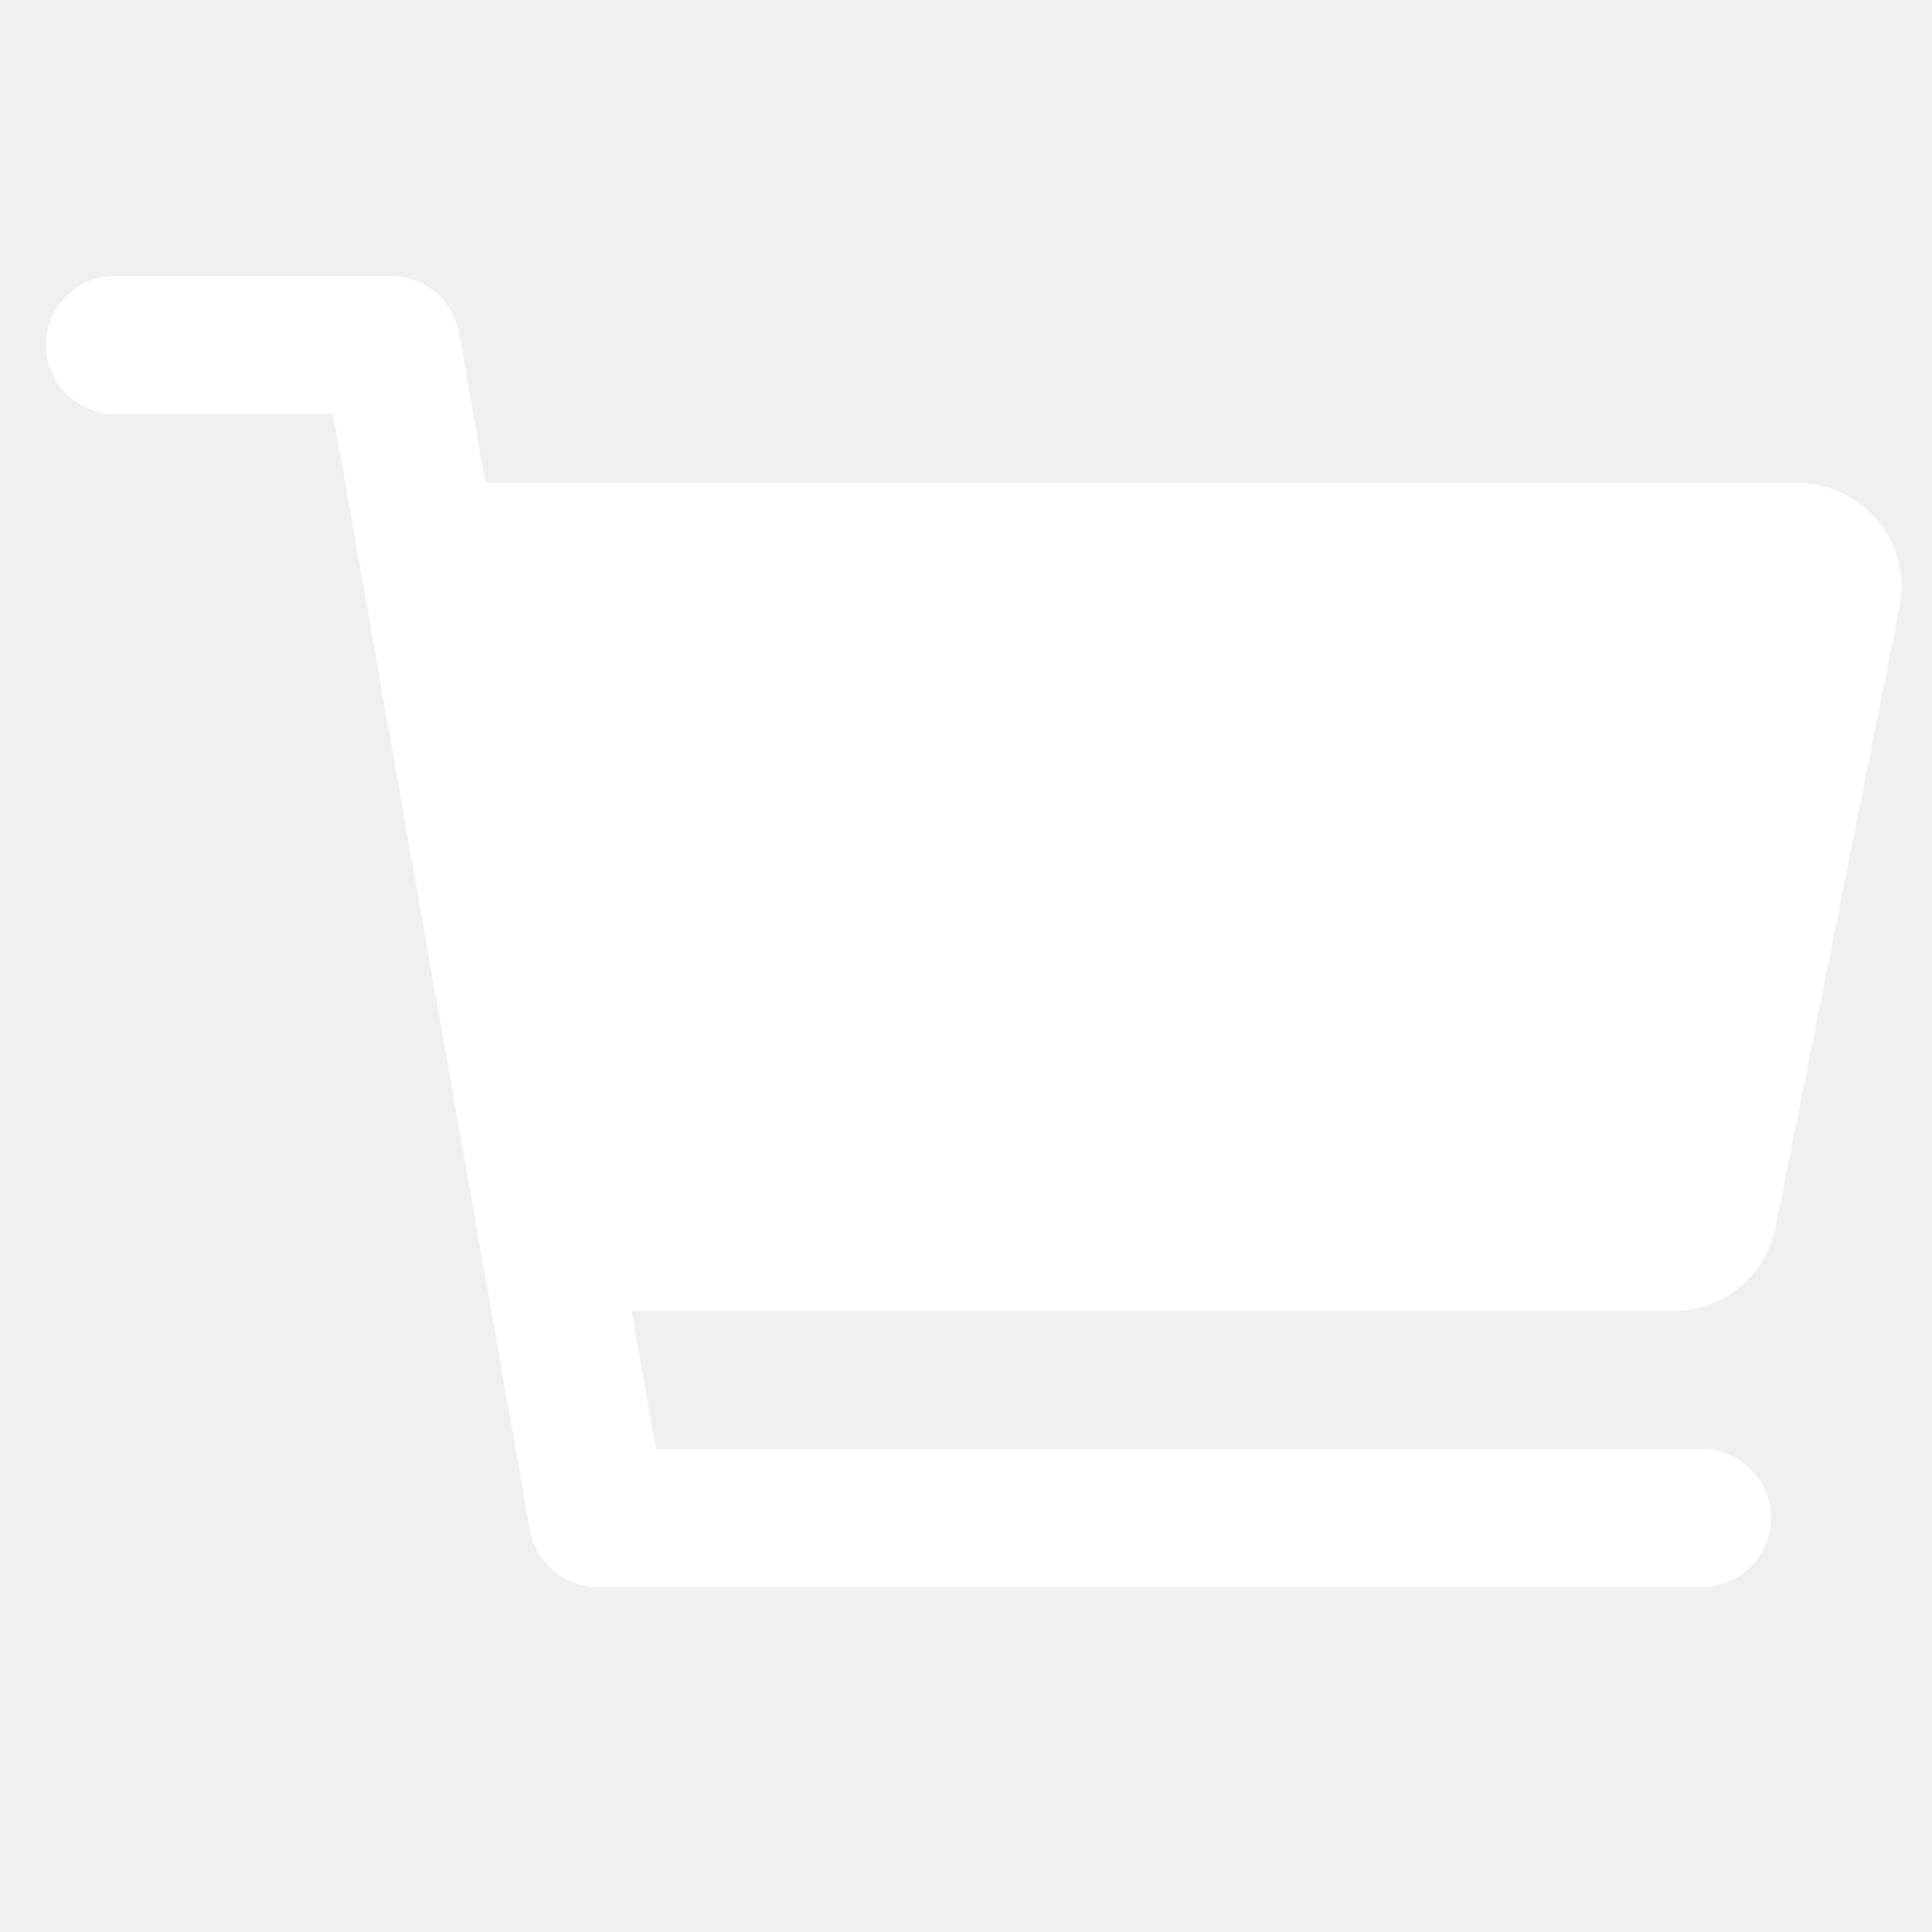
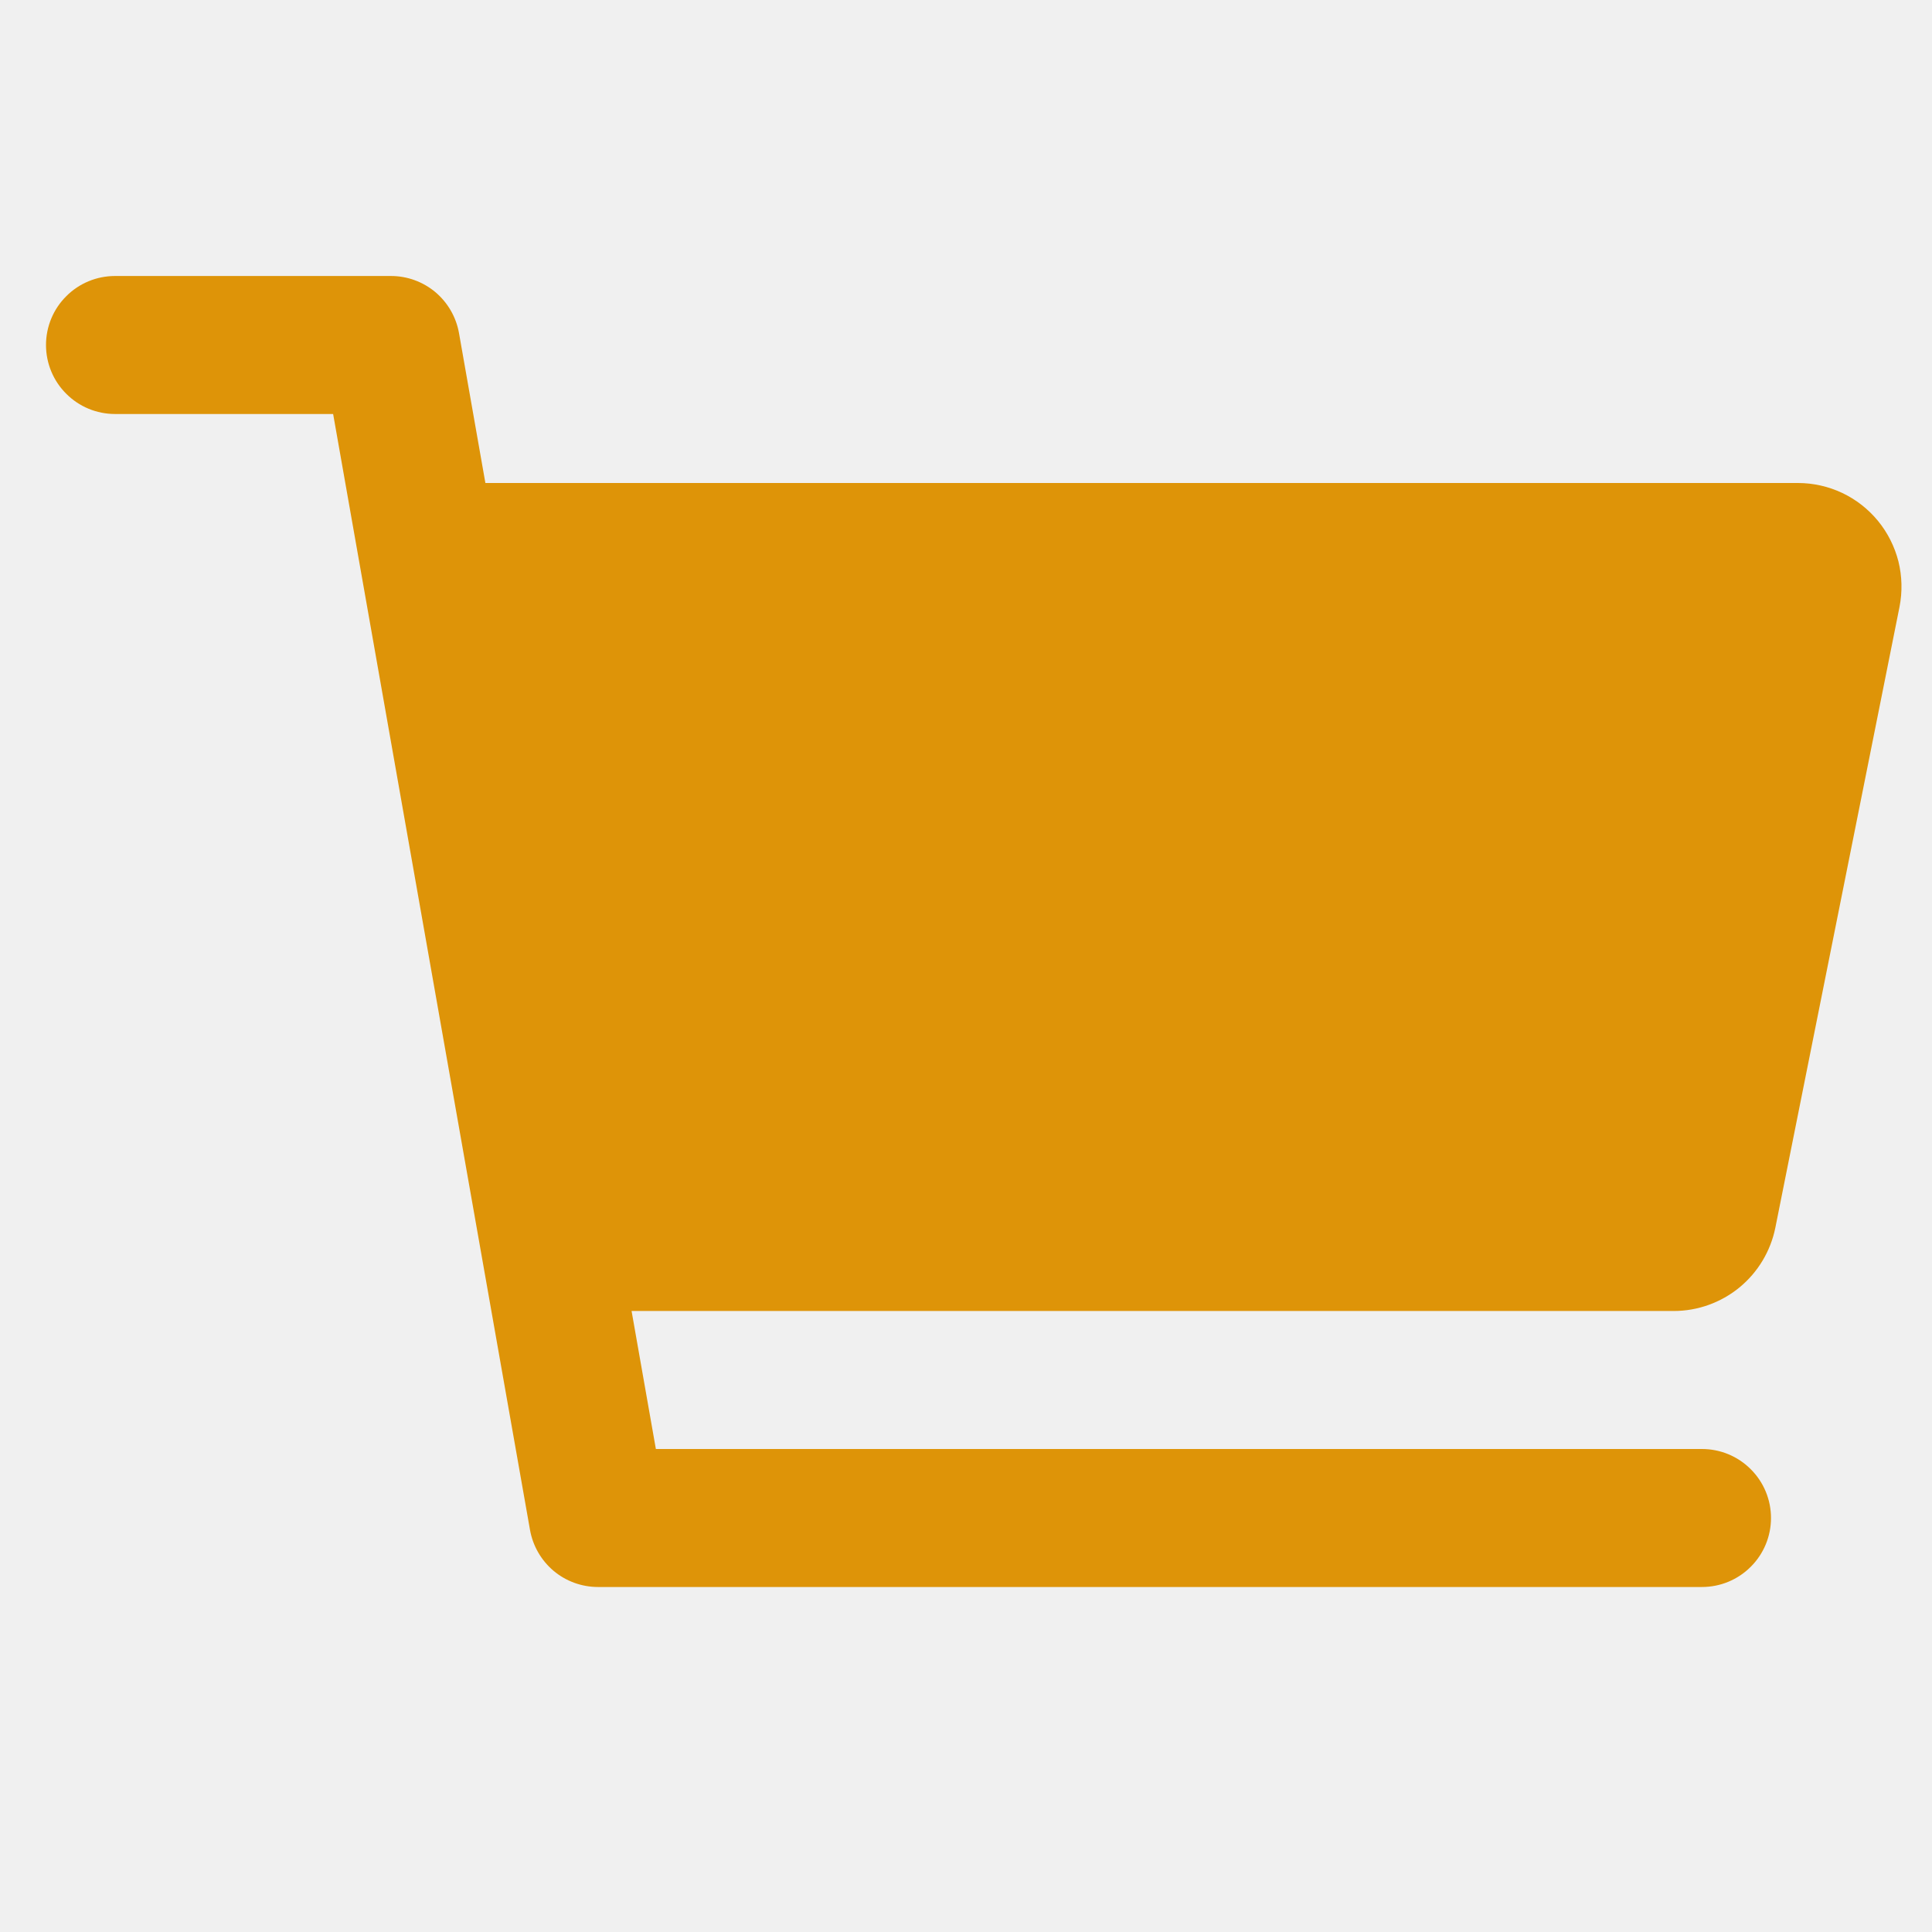
<svg xmlns="http://www.w3.org/2000/svg" width="16" height="16" viewBox="0 0 21 15" fill="none">
-   <path d="M20.413 2.662C20.307 2.533 20.174 2.429 20.024 2.358C19.873 2.287 19.709 2.25 19.543 2.25H5.276L4.989 0.62C4.958 0.446 4.867 0.289 4.732 0.175C4.597 0.062 4.426 -3.70507e-05 4.25 1.65845e-08H1.25C1.051 1.65845e-08 0.86 0.079 0.72 0.22C0.579 0.36 0.5 0.551 0.5 0.75C0.5 0.949 0.579 1.14 0.72 1.28C0.86 1.421 1.051 1.5 1.25 1.5H3.621L5.761 13.63C5.792 13.804 5.883 13.961 6.018 14.075C6.153 14.188 6.324 14.25 6.5 14.25H18.5C18.699 14.25 18.89 14.171 19.03 14.03C19.171 13.89 19.25 13.699 19.25 13.5C19.25 13.301 19.171 13.11 19.03 12.97C18.89 12.829 18.699 12.75 18.5 12.75H7.129L6.865 11.25H18.192C18.453 11.25 18.705 11.159 18.906 10.995C19.107 10.83 19.245 10.601 19.297 10.346L20.647 3.596C20.679 3.432 20.675 3.264 20.635 3.102C20.594 2.941 20.518 2.79 20.413 2.662Z" fill="#ffffff" />
+   <path d="M20.413 2.662C20.307 2.533 20.174 2.429 20.024 2.358C19.873 2.287 19.709 2.25 19.543 2.25H5.276L4.989 0.62C4.958 0.446 4.867 0.289 4.732 0.175C4.597 0.062 4.426 -3.70507e-05 4.25 1.65845e-08H1.25C1.051 1.65845e-08 0.86 0.079 0.72 0.22C0.579 0.36 0.5 0.551 0.5 0.75C0.5 0.949 0.579 1.14 0.72 1.28C0.86 1.421 1.051 1.5 1.25 1.5H3.621L5.761 13.63C5.792 13.804 5.883 13.961 6.018 14.075C6.153 14.188 6.324 14.25 6.5 14.25H18.5C18.699 14.25 18.89 14.171 19.03 14.03C19.171 13.89 19.25 13.699 19.25 13.5C19.25 13.301 19.171 13.11 19.03 12.97C18.89 12.829 18.699 12.75 18.5 12.75H7.129L6.865 11.25H18.192C18.453 11.25 18.705 11.159 18.906 10.995C19.107 10.83 19.245 10.601 19.297 10.346L20.647 3.596C20.679 3.432 20.675 3.264 20.635 3.102C20.594 2.941 20.518 2.79 20.413 2.662Z" fill="#DE9408" />
</svg>
